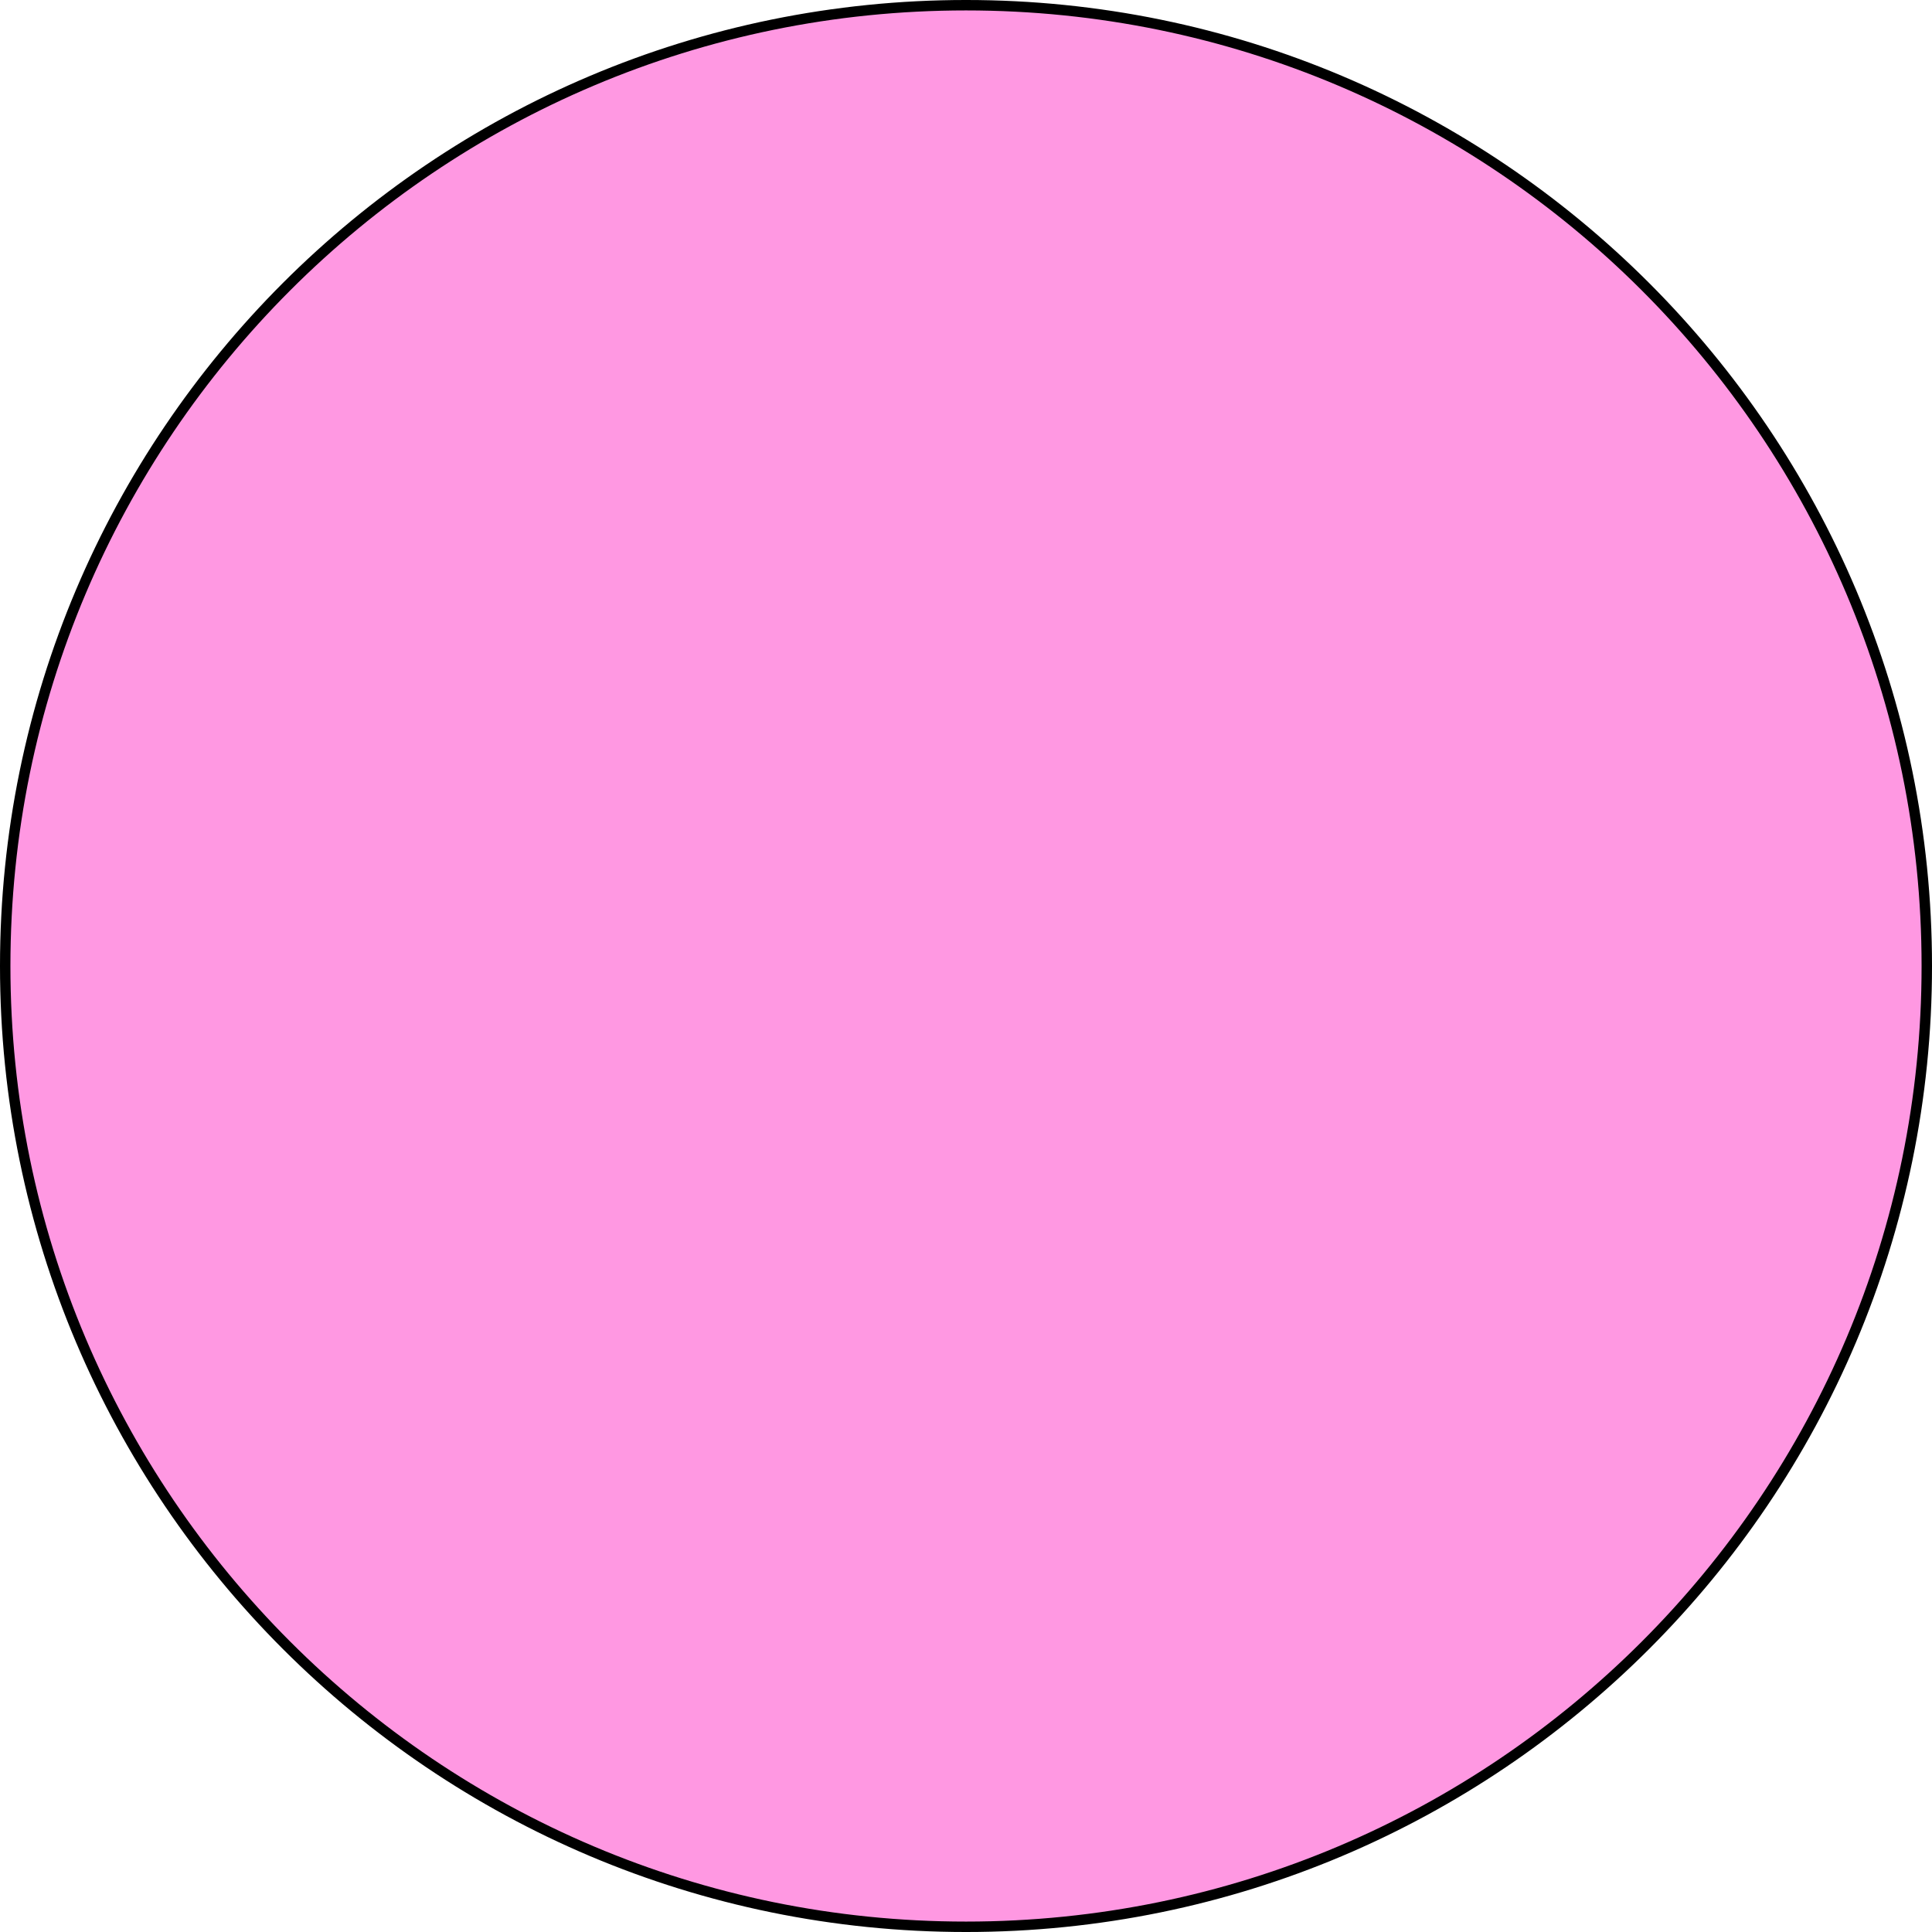
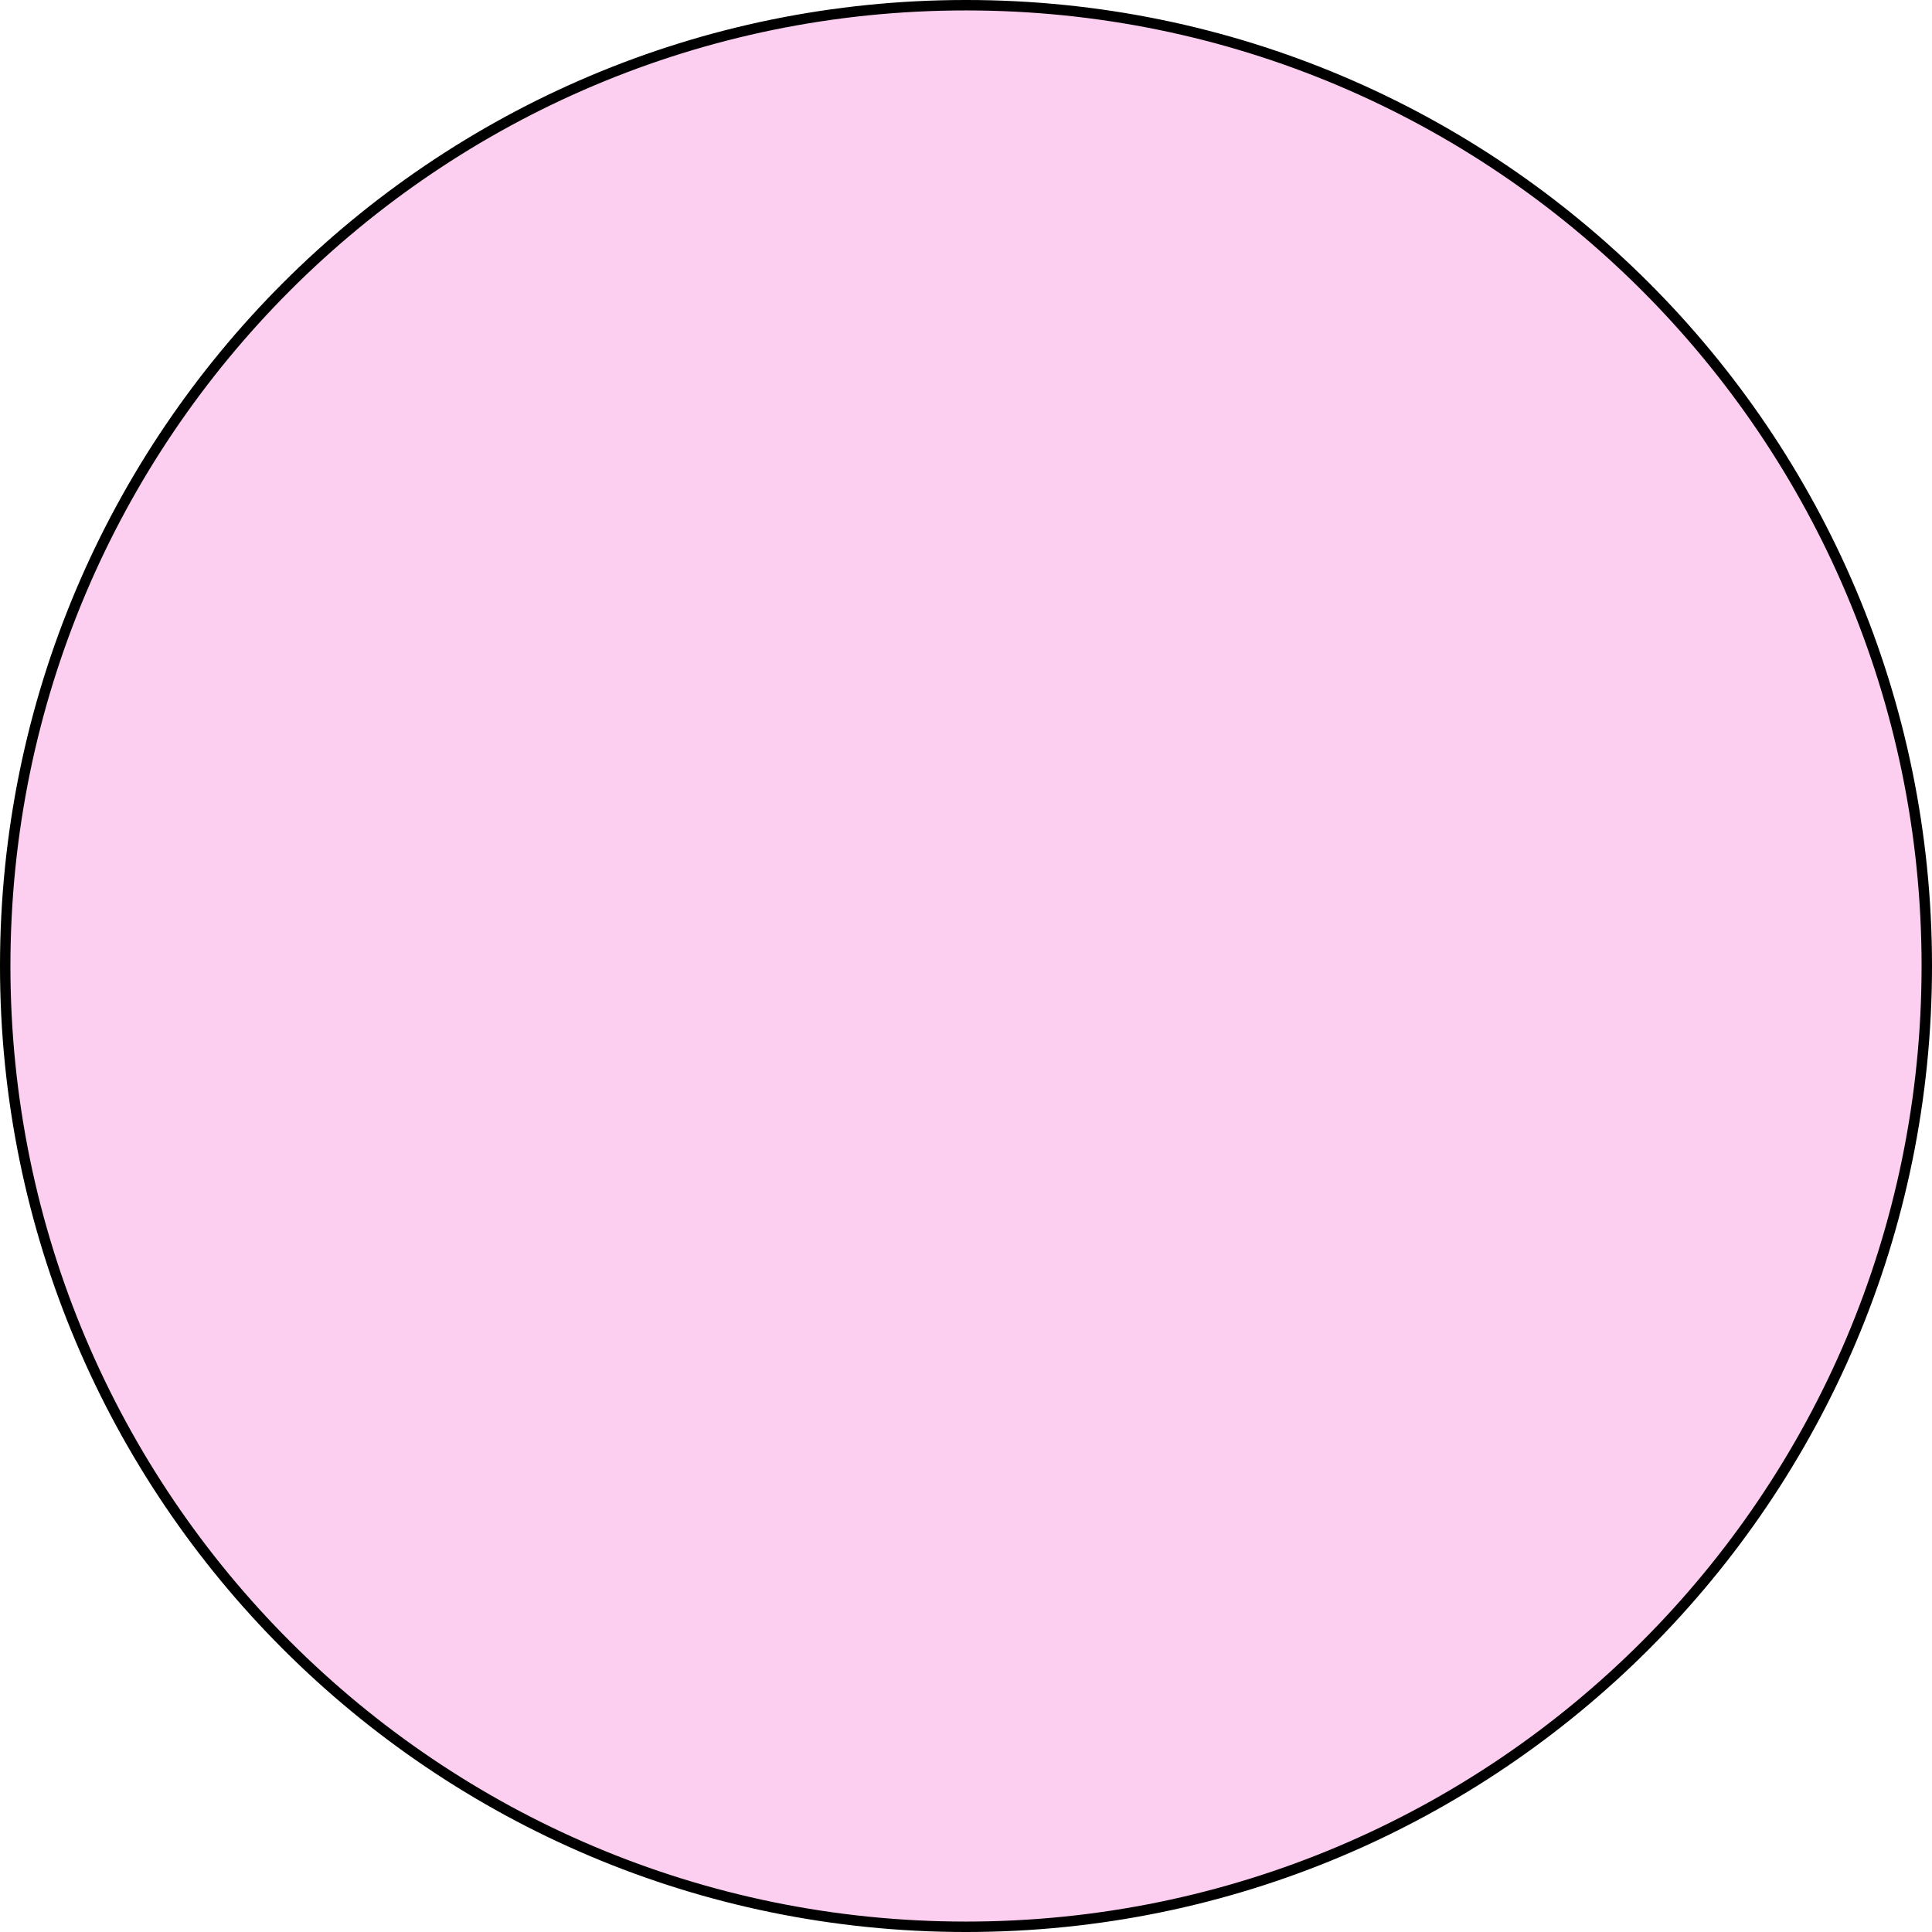
<svg xmlns="http://www.w3.org/2000/svg" width="104.584mm" height="104.584mm" viewBox="0 0 370.571 370.571" id="svg2" version="1.1">
  <defs id="defs4" />
  <g id="layer1" transform="translate(-98.99998,-277.0765)">
-     <circle style="fill:#ff98e2;fill-opacity:1;stroke:#000000;stroke-width:2;stroke-linejoin:round;stroke-miterlimit:4;stroke-dasharray:none;stroke-opacity:1" id="path4136" cx="284.286" cy="462.362" r="184.286" />
+     <circle style="fill:#fcceef;fill-opacity:1;stroke:#000000;stroke-width:2;stroke-linejoin:round;stroke-miterlimit:4;stroke-dasharray:none;stroke-opacity:1" id="path4136" cx="284.286" cy="462.362" r="184.286" />
  </g>
</svg>
